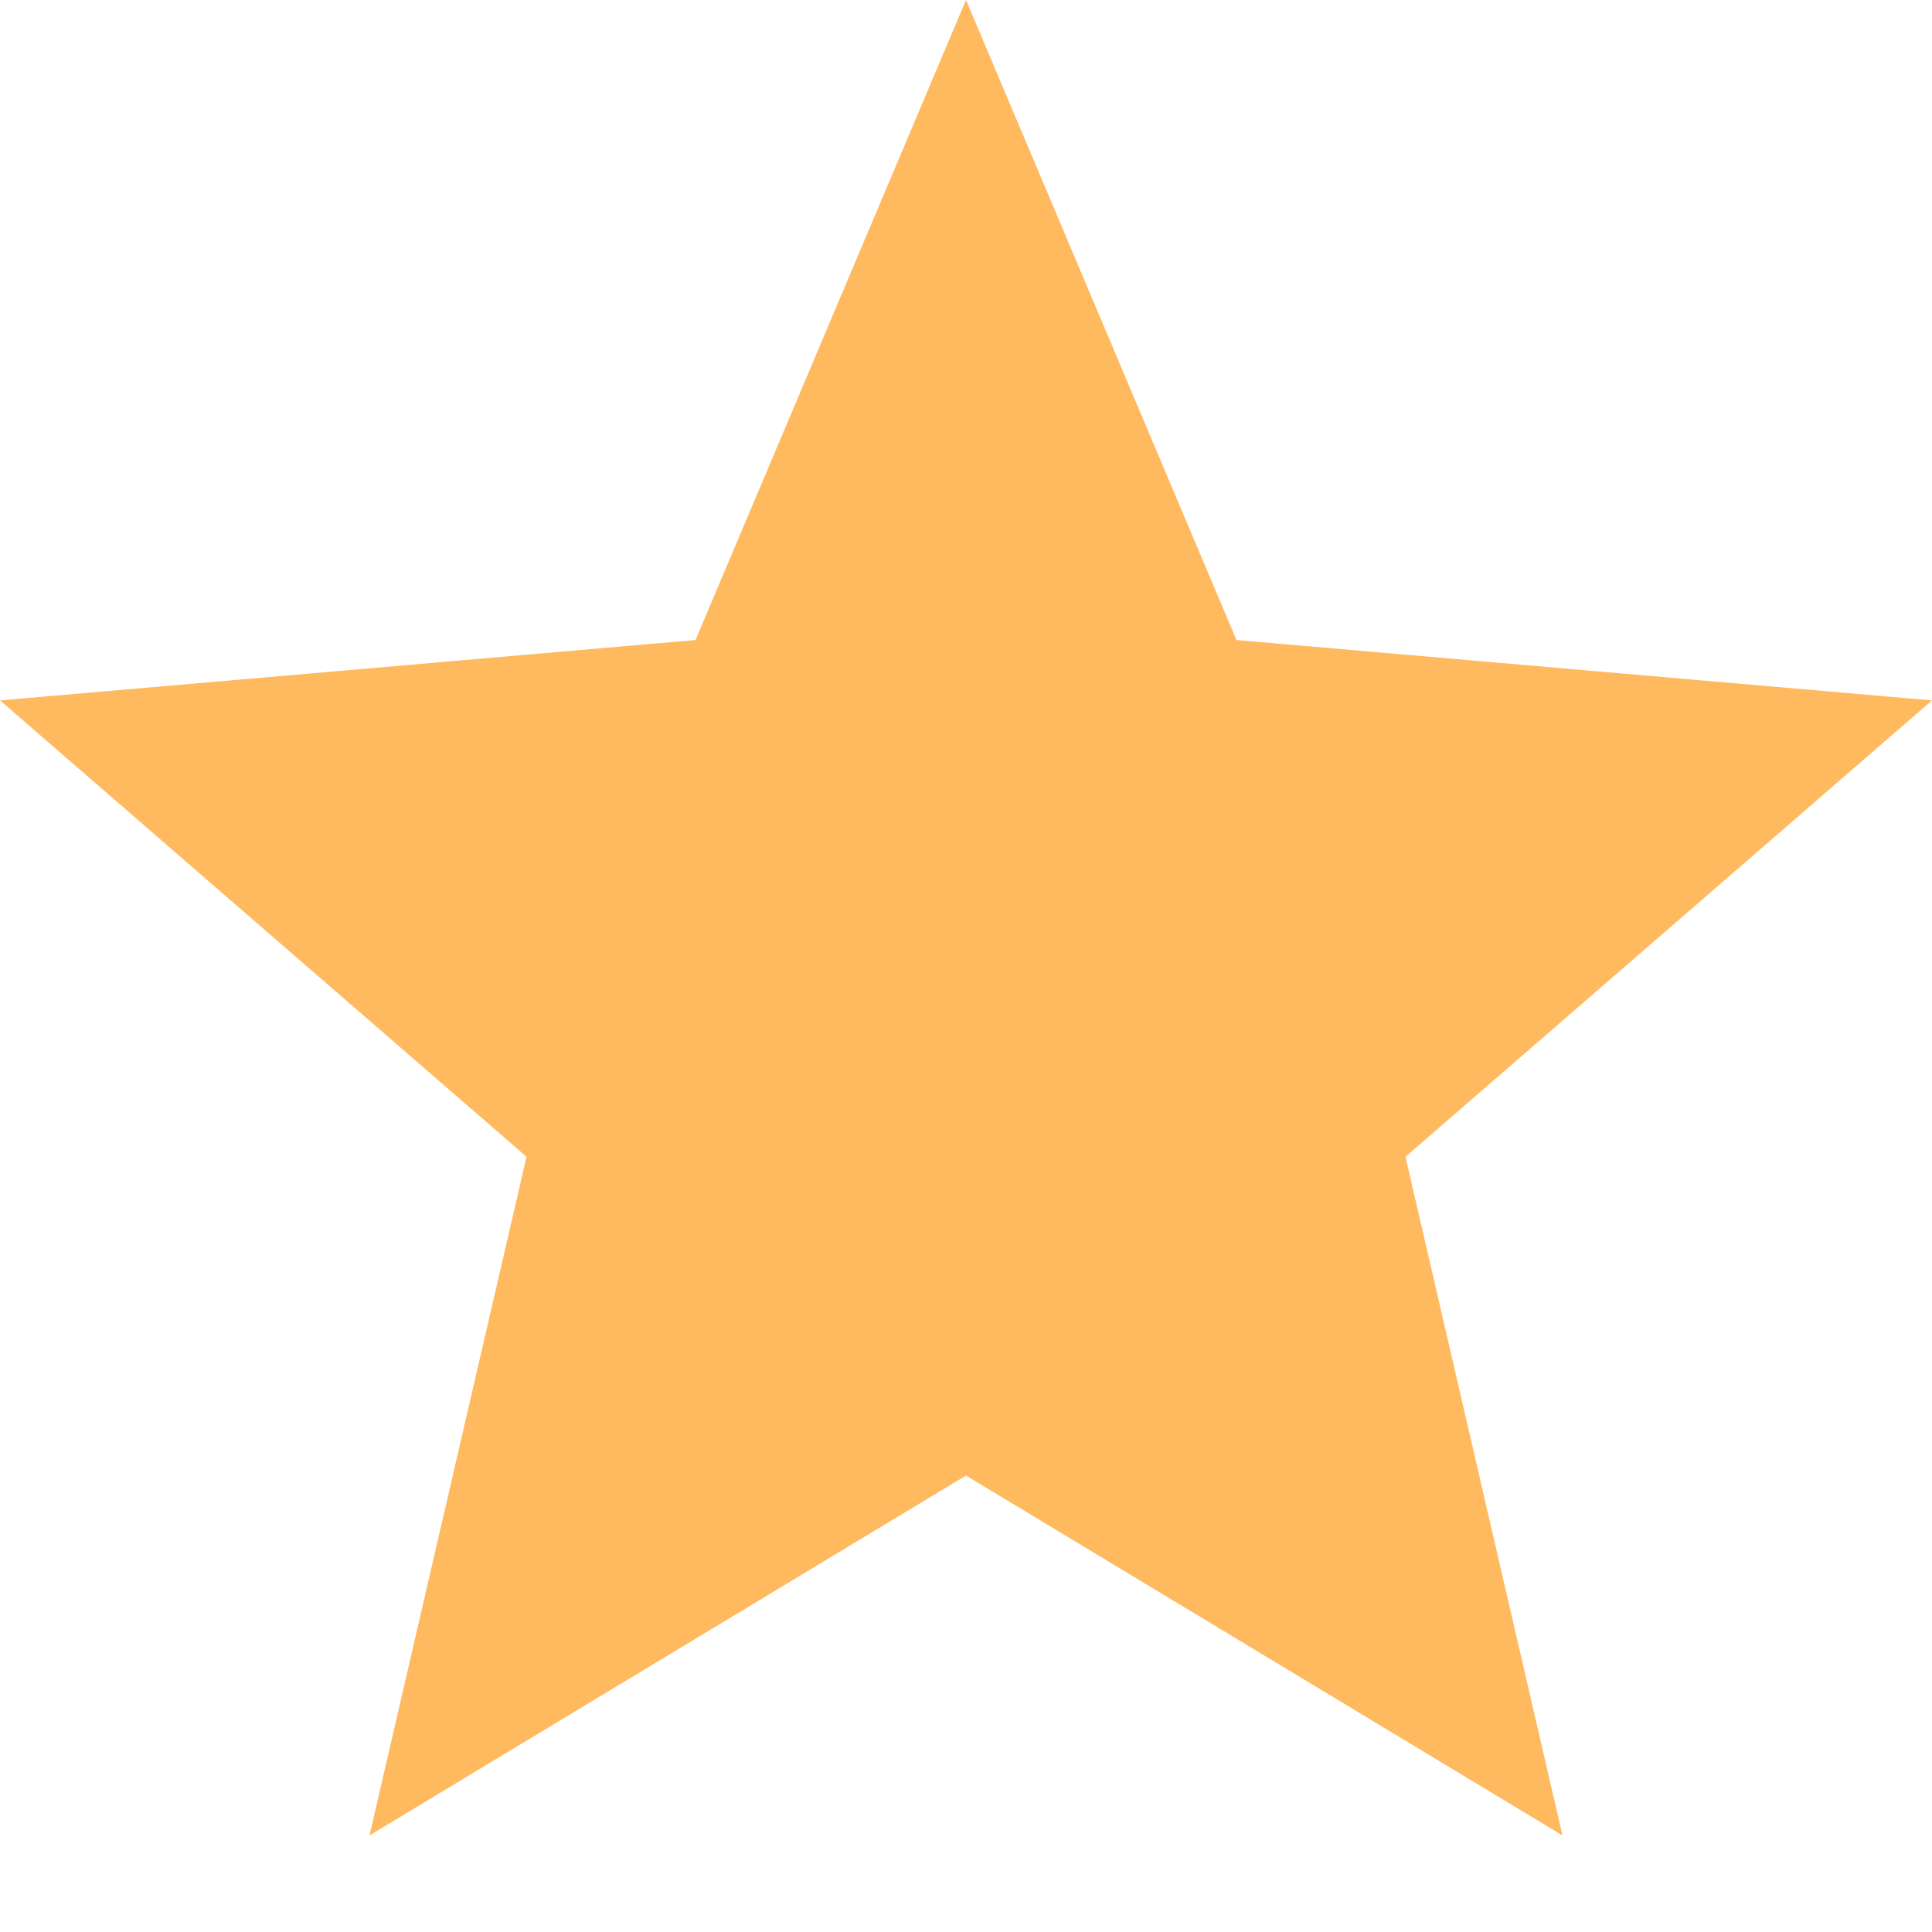
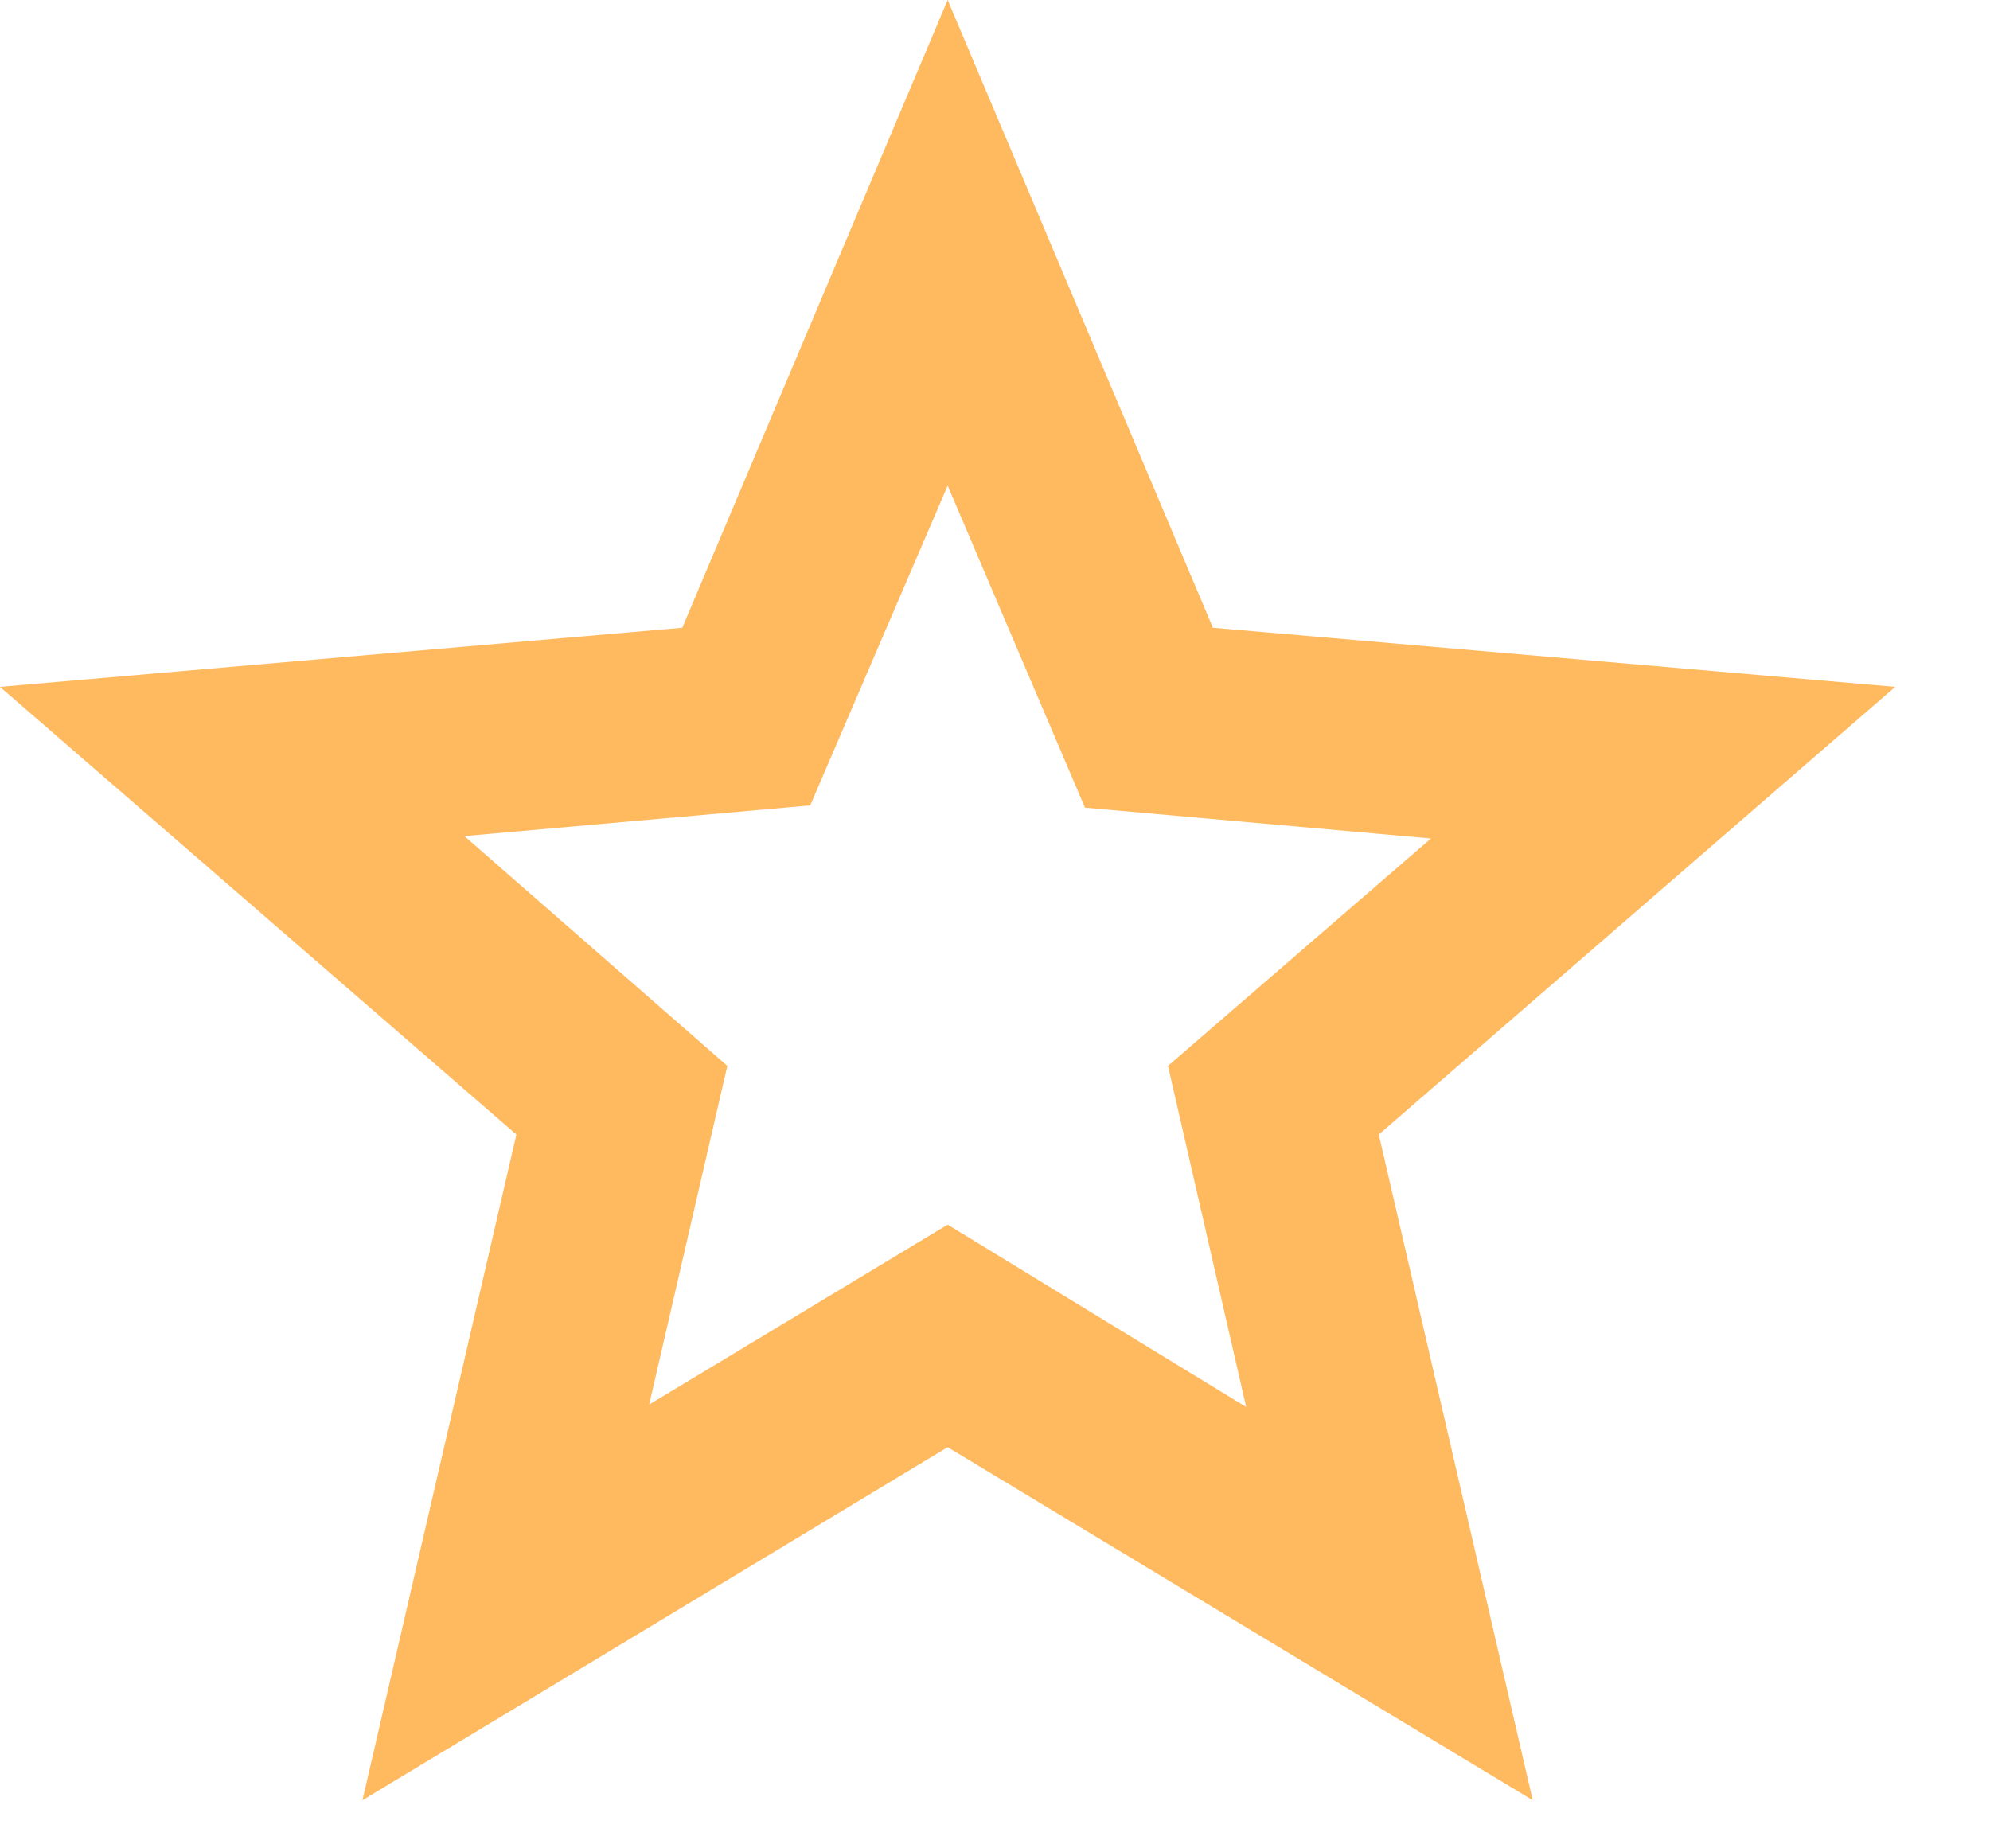
- <svg xmlns="http://www.w3.org/2000/svg" width="15" height="15" viewBox="0 0 15 15" fill="none">
-   <path d="M2.869 14.25L4.088 8.981L0 5.438L5.4 4.969L7.5 0L9.6 4.969L15 5.438L10.912 8.981L12.131 14.25L7.5 11.456L2.869 14.25V14.25" fill="#FFB95F" />
+ <svg xmlns="http://www.w3.org/2000/svg" width="14" height="13" viewBox="0 0 14 13" fill="none">
+   <path d="M4.567 9.883L6.667 8.617L8.767 9.9L8.217 7.5L10.067 5.9L7.633 5.683L6.667 3.417L5.7 5.667L3.267 5.883L5.117 7.5L4.567 9.883V9.883M2.55 12.667L3.633 7.983L0 4.833L4.8 4.417L6.667 0L8.533 4.417L13.333 4.833L9.7 7.983L10.783 12.667L6.667 10.183L2.55 12.667V12.667M6.667 6.833V6.833V6.833V6.833V6.833V6.833V6.833V6.833V6.833V6.833V6.833V6.833" fill="#FFB95F" />
</svg>
